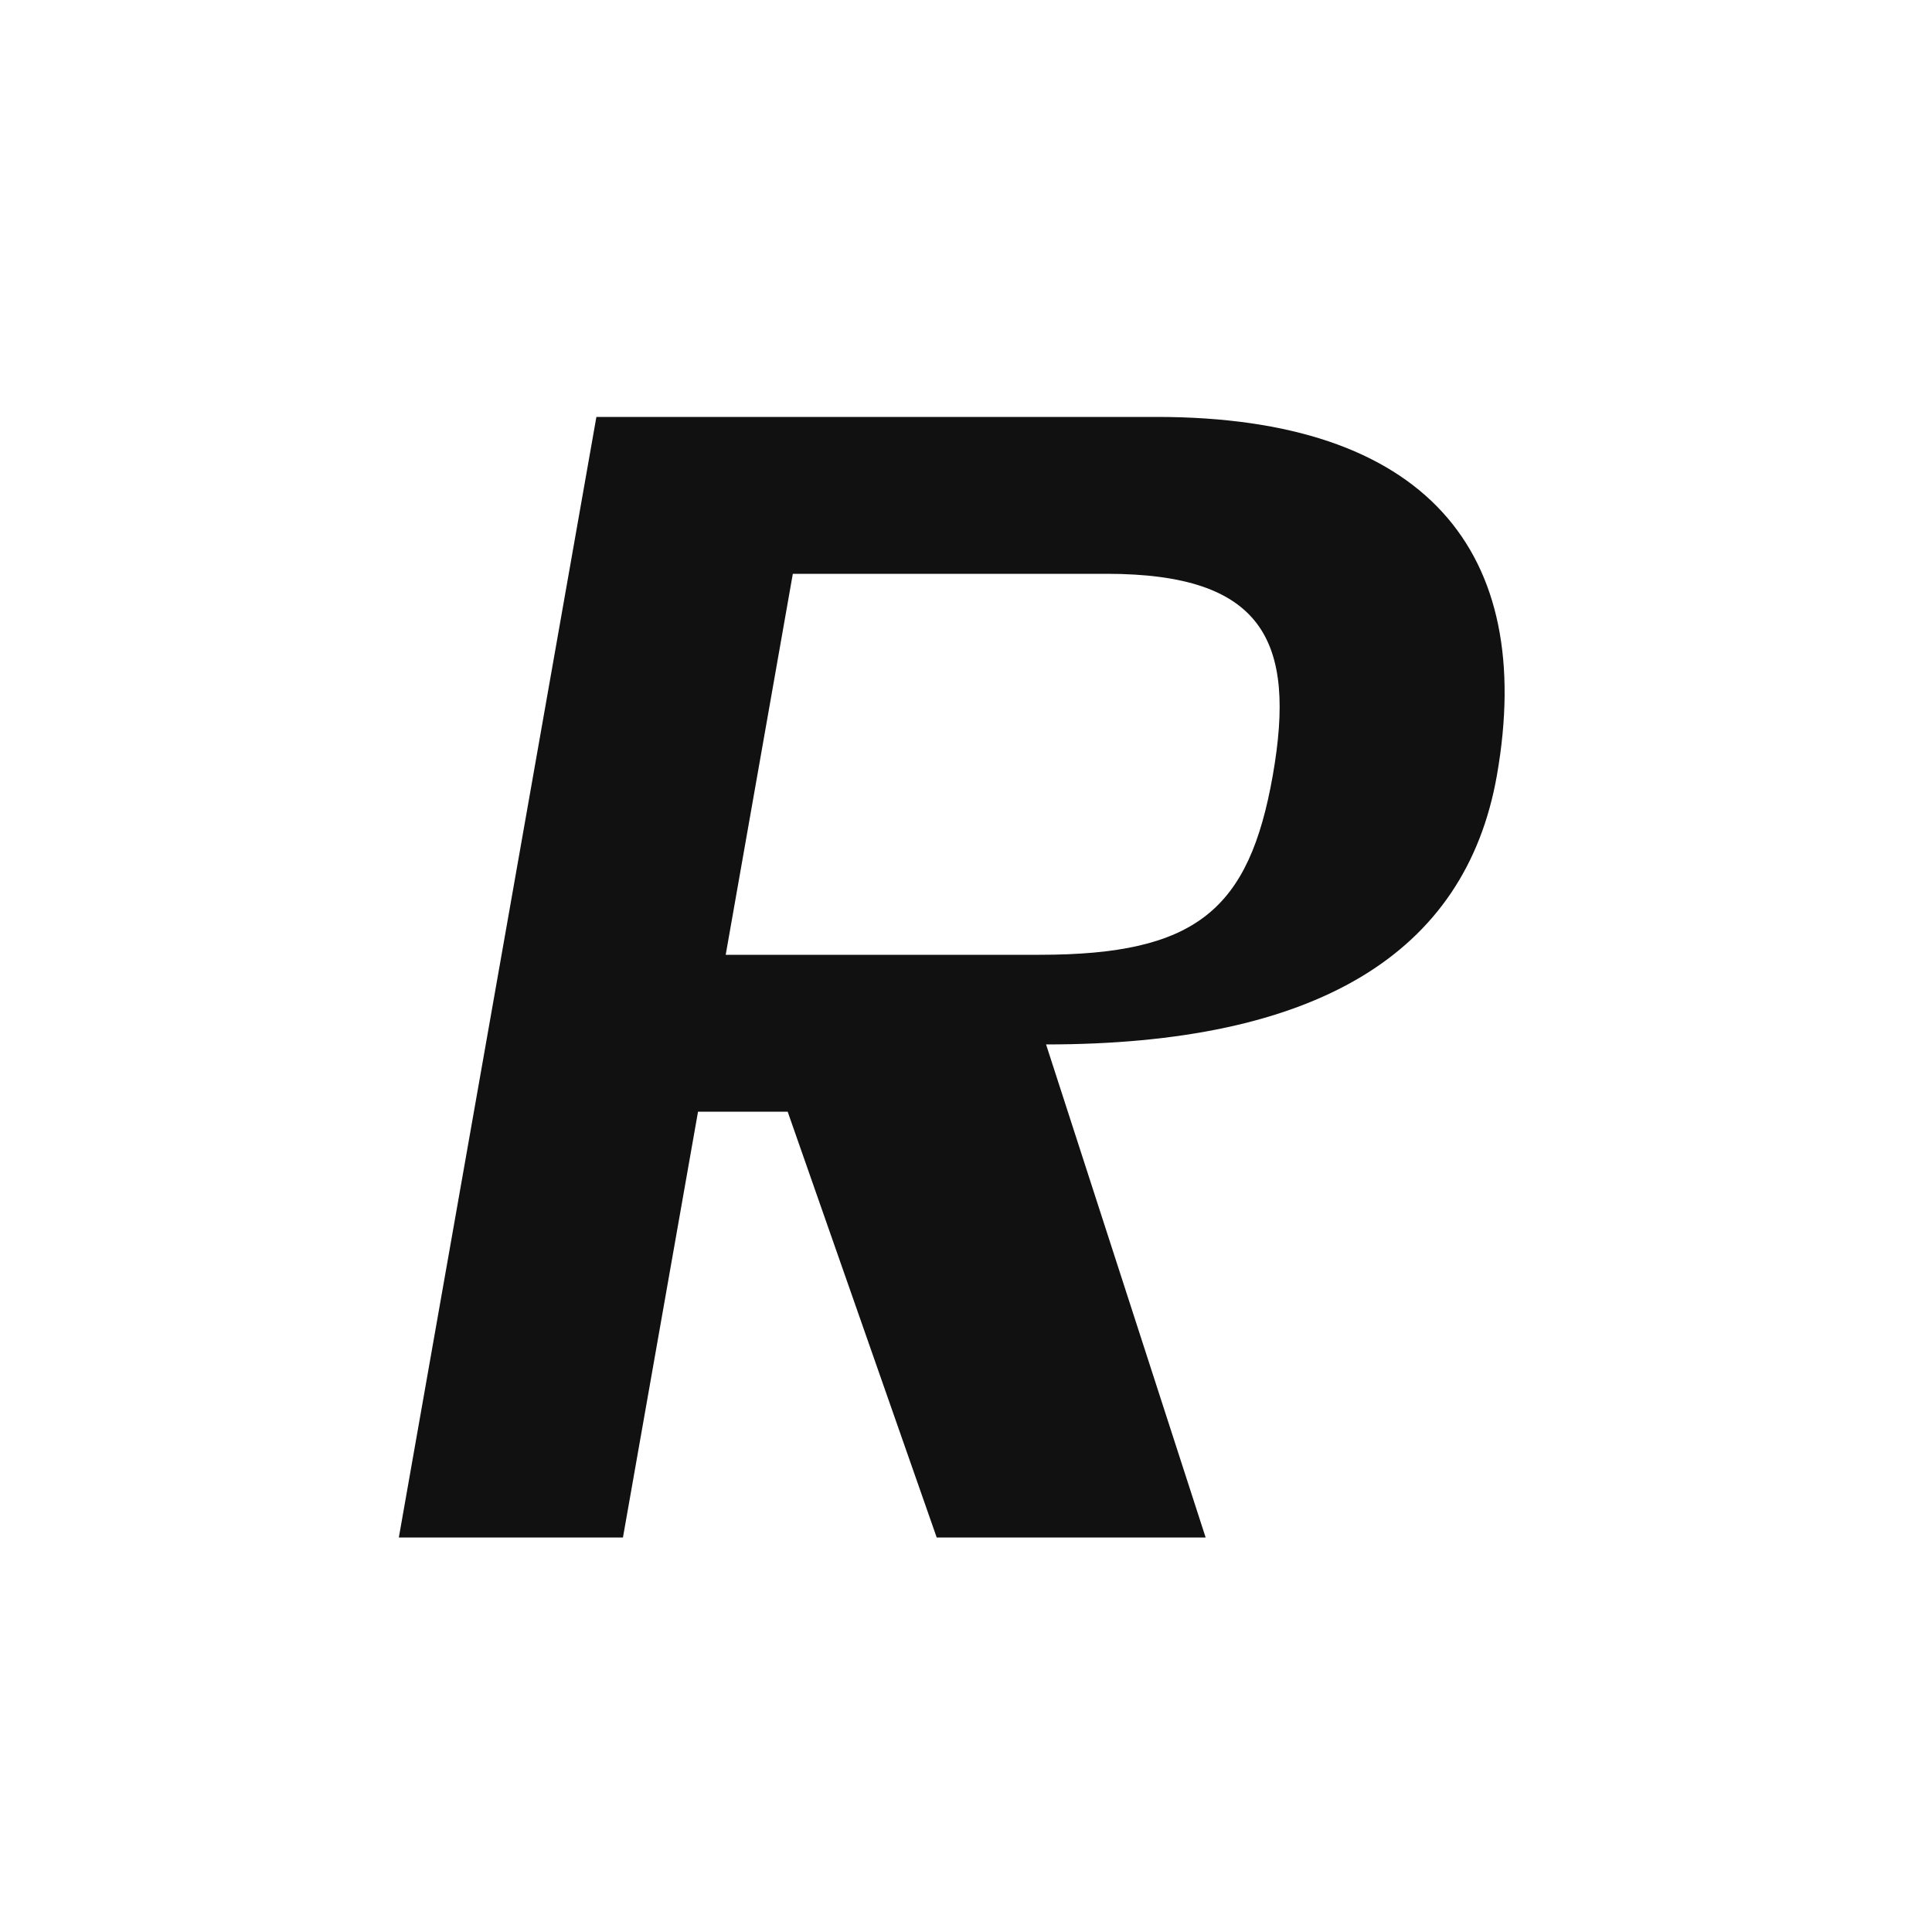
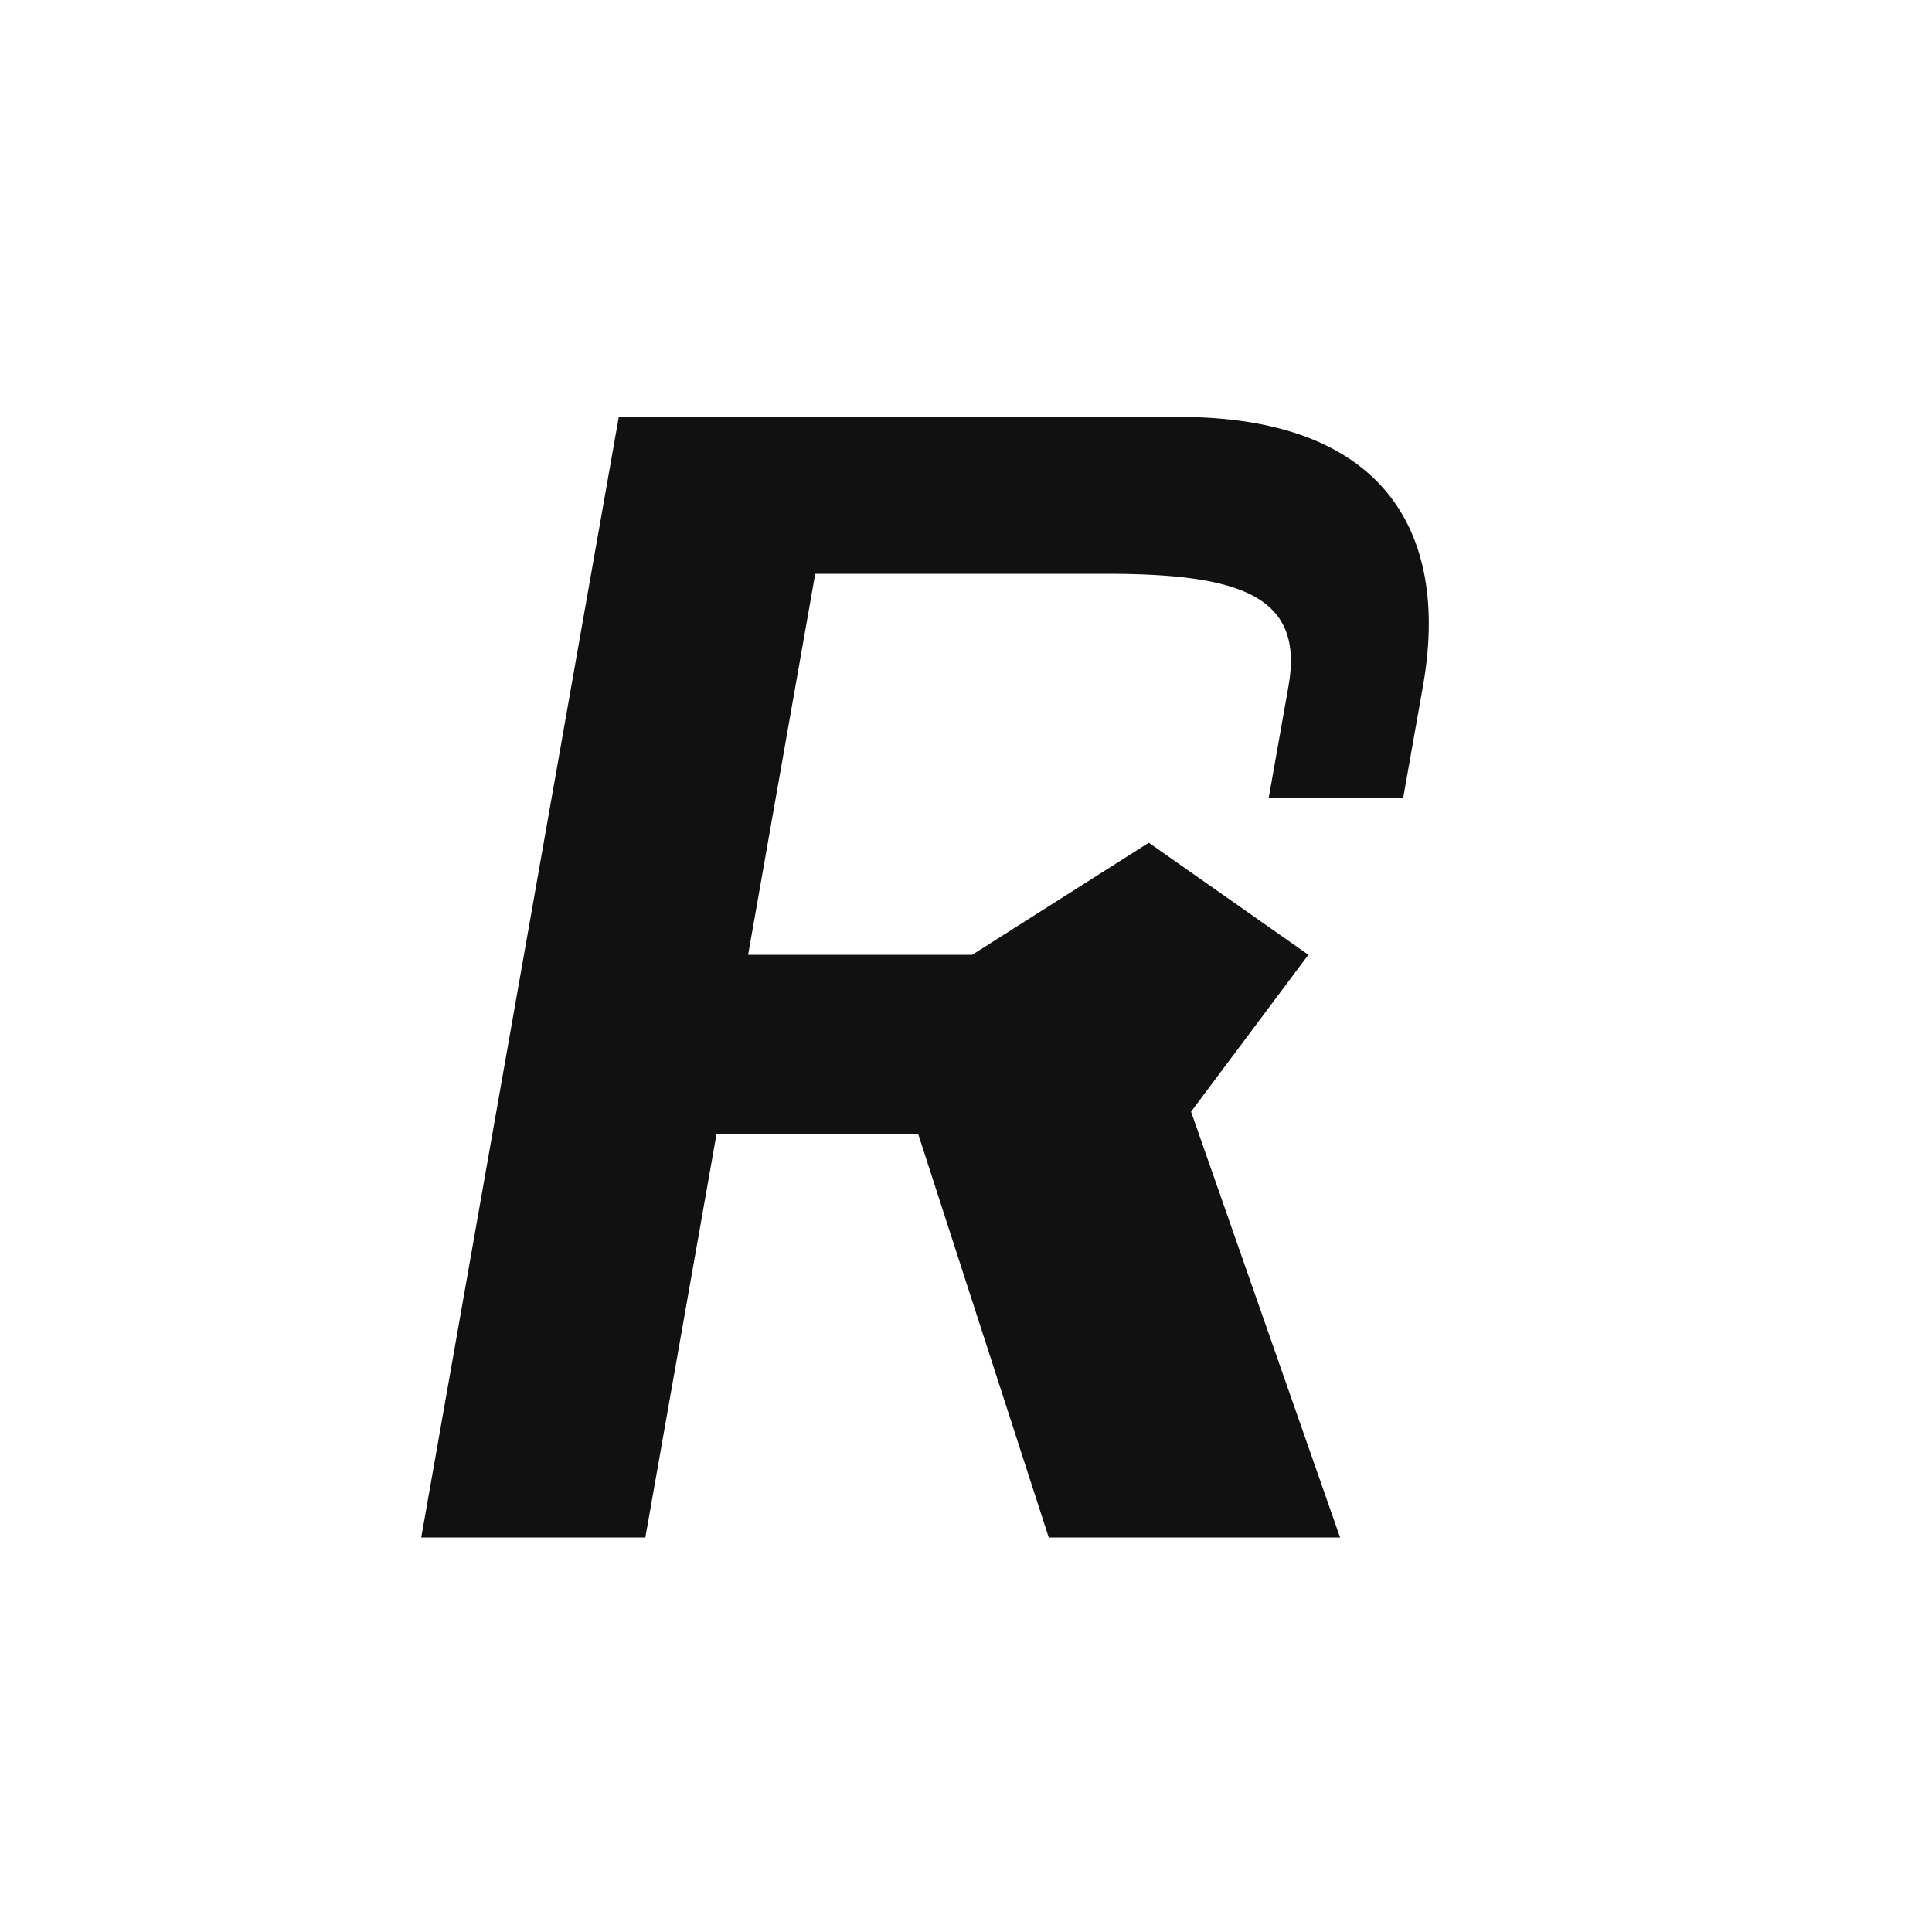
<svg xmlns="http://www.w3.org/2000/svg" viewBox="0 0 1024 1024" fill="none" width="1024" height="1024">
-   <g transform="translate(316.10,220.98) scale(5.9392)">
-     <path fill="#111111" fill-rule="evenodd" d="M0 0L50 0C74 0 83.88 12 80.36 32C77.54 48 64.13 56 40.13 56L54.37 100L30.37 100L17.07 62L9.07 62L2.37 100L-17.63 100ZM17.53 14L45.53 14C59.53 14 62.47 20 60.36 32C58.24 44 53.54 48 39.54 48L11.54 48Z" />
+   <g transform="translate(327.97,220.98) scale(5.9392)">
+     <path fill="#111111" d="M-17.63 100L0 0L50 0C68 0 74.24 10 71.77 24L70 34L58 34L59.77 24C61.18 16 55.53 14 43.53 14L17.53 14L11.54 48L31.54 48L47.3 38L61.54 48L51.07 62L64.37 100L38.37 100L26.72 64L8.72 64L2.37 100L-17.63 100Z" />
  </g>
</svg>
